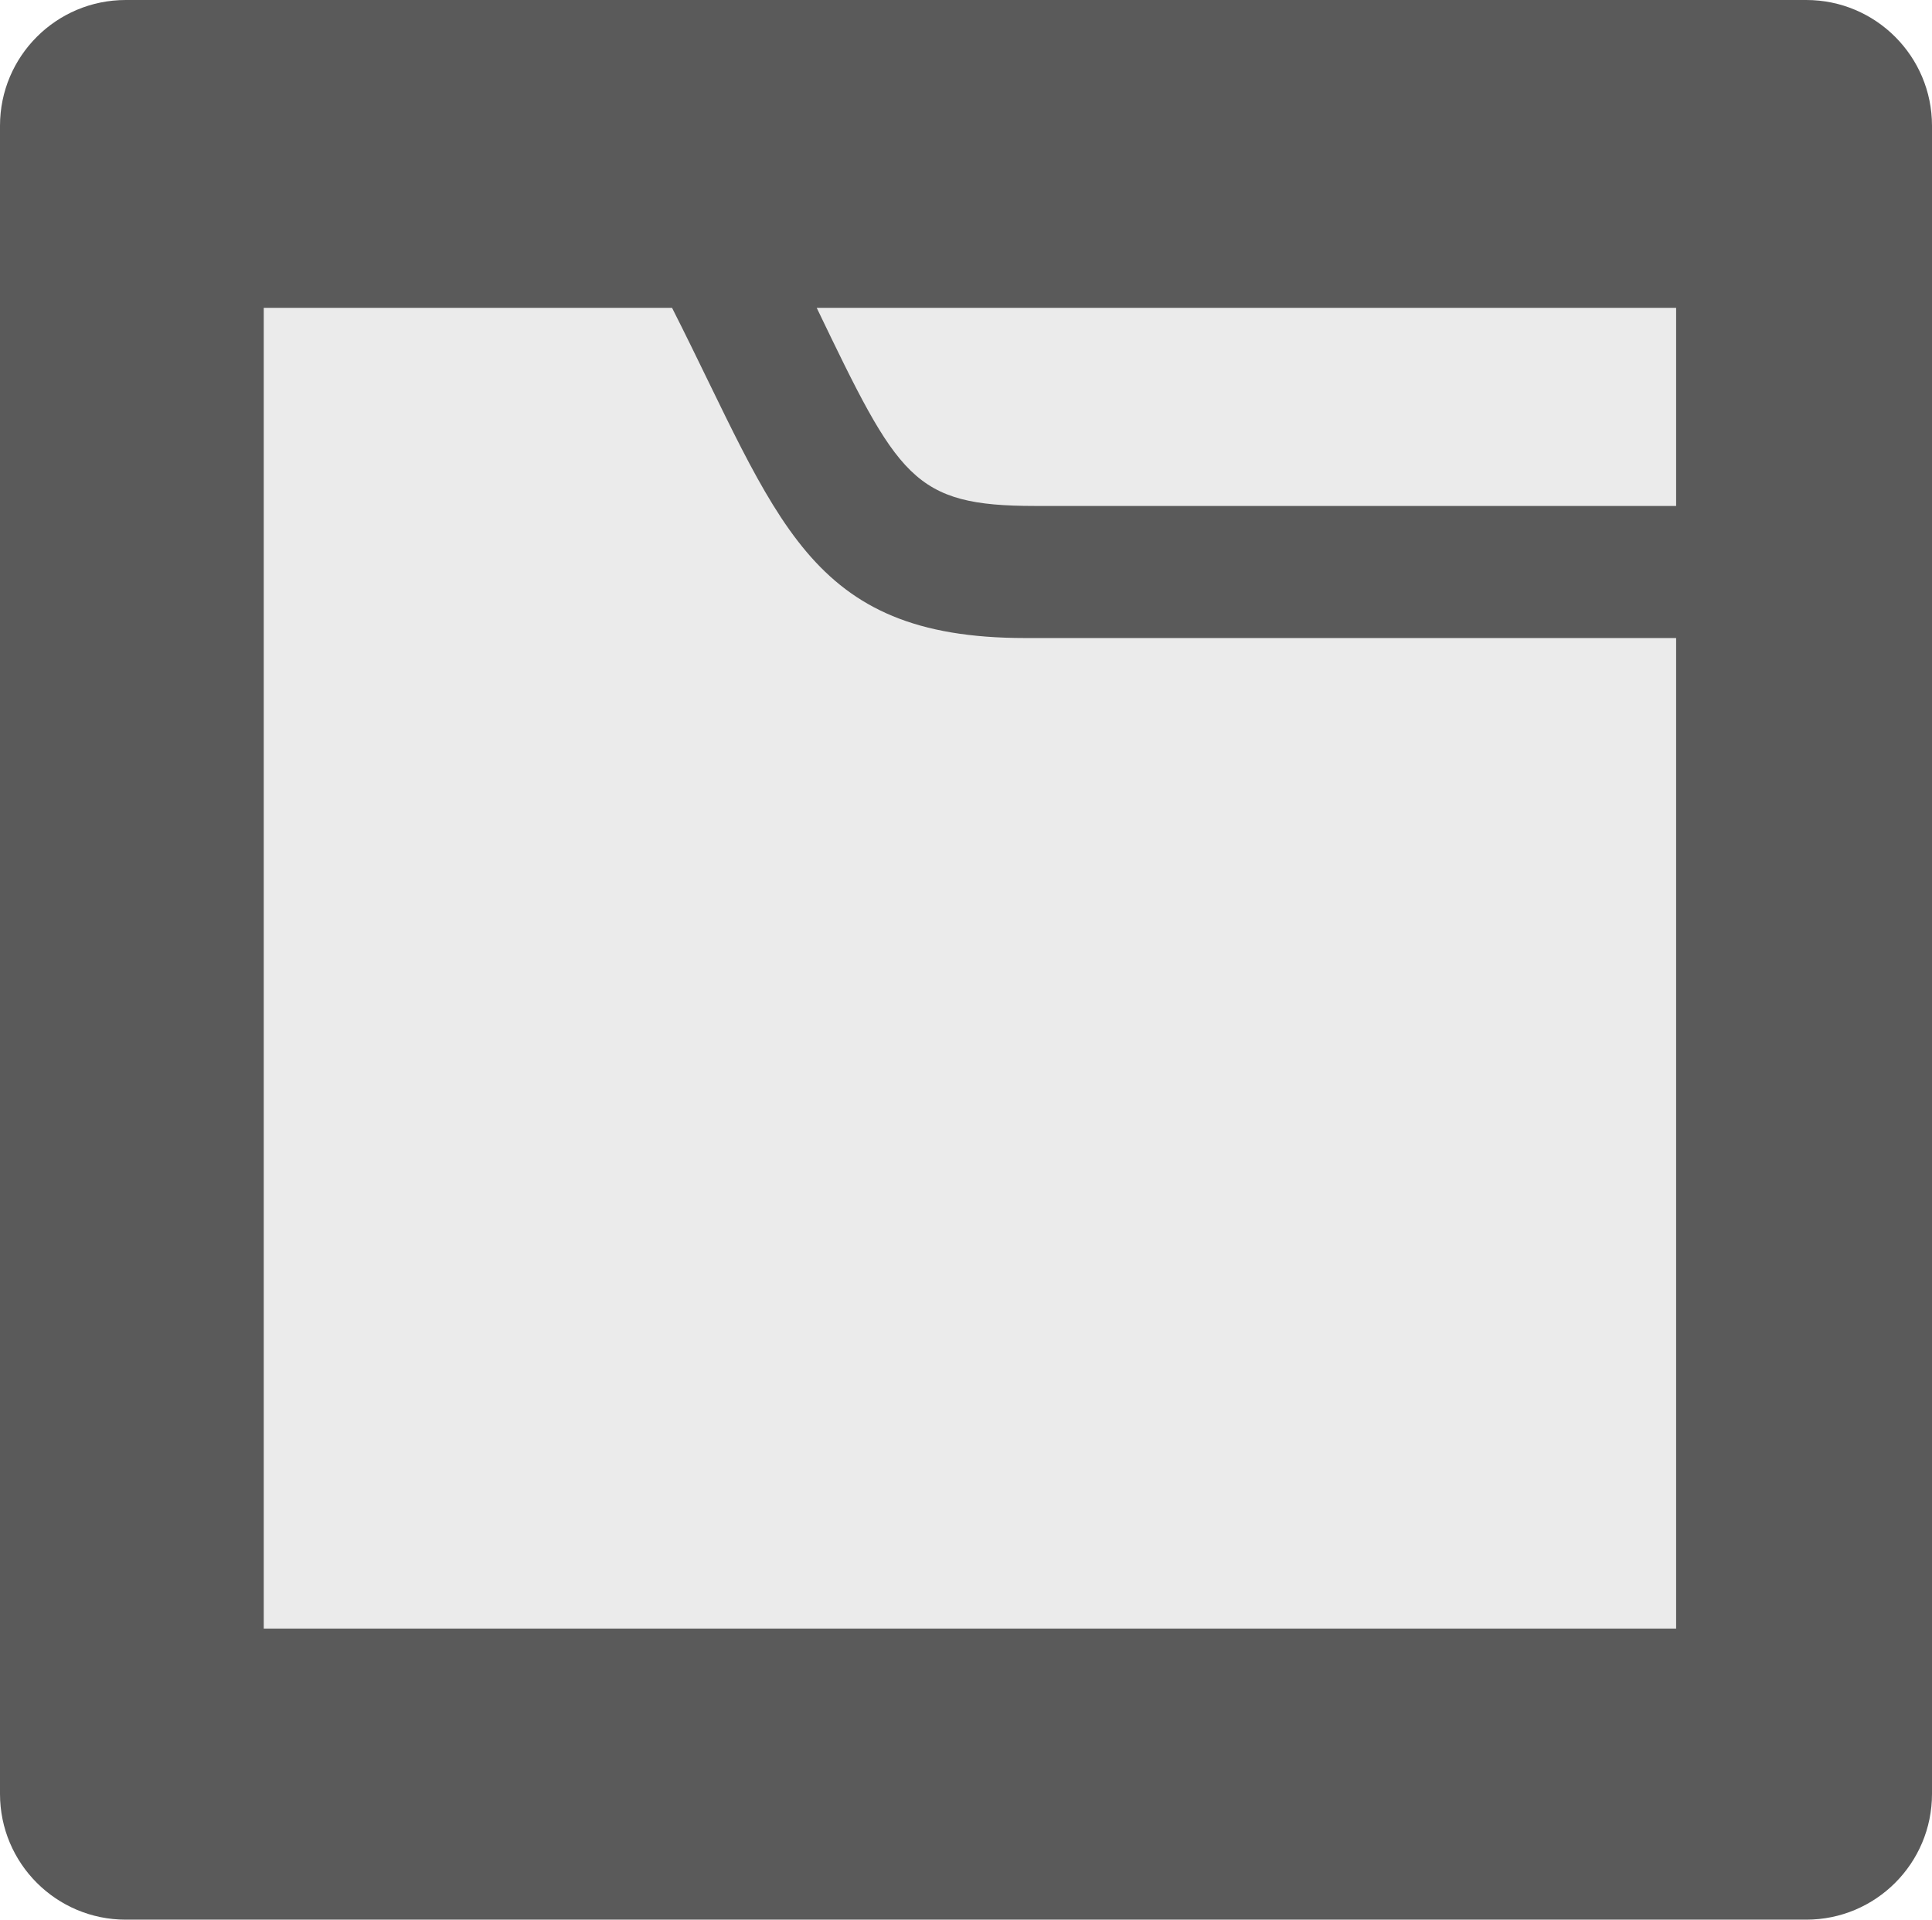
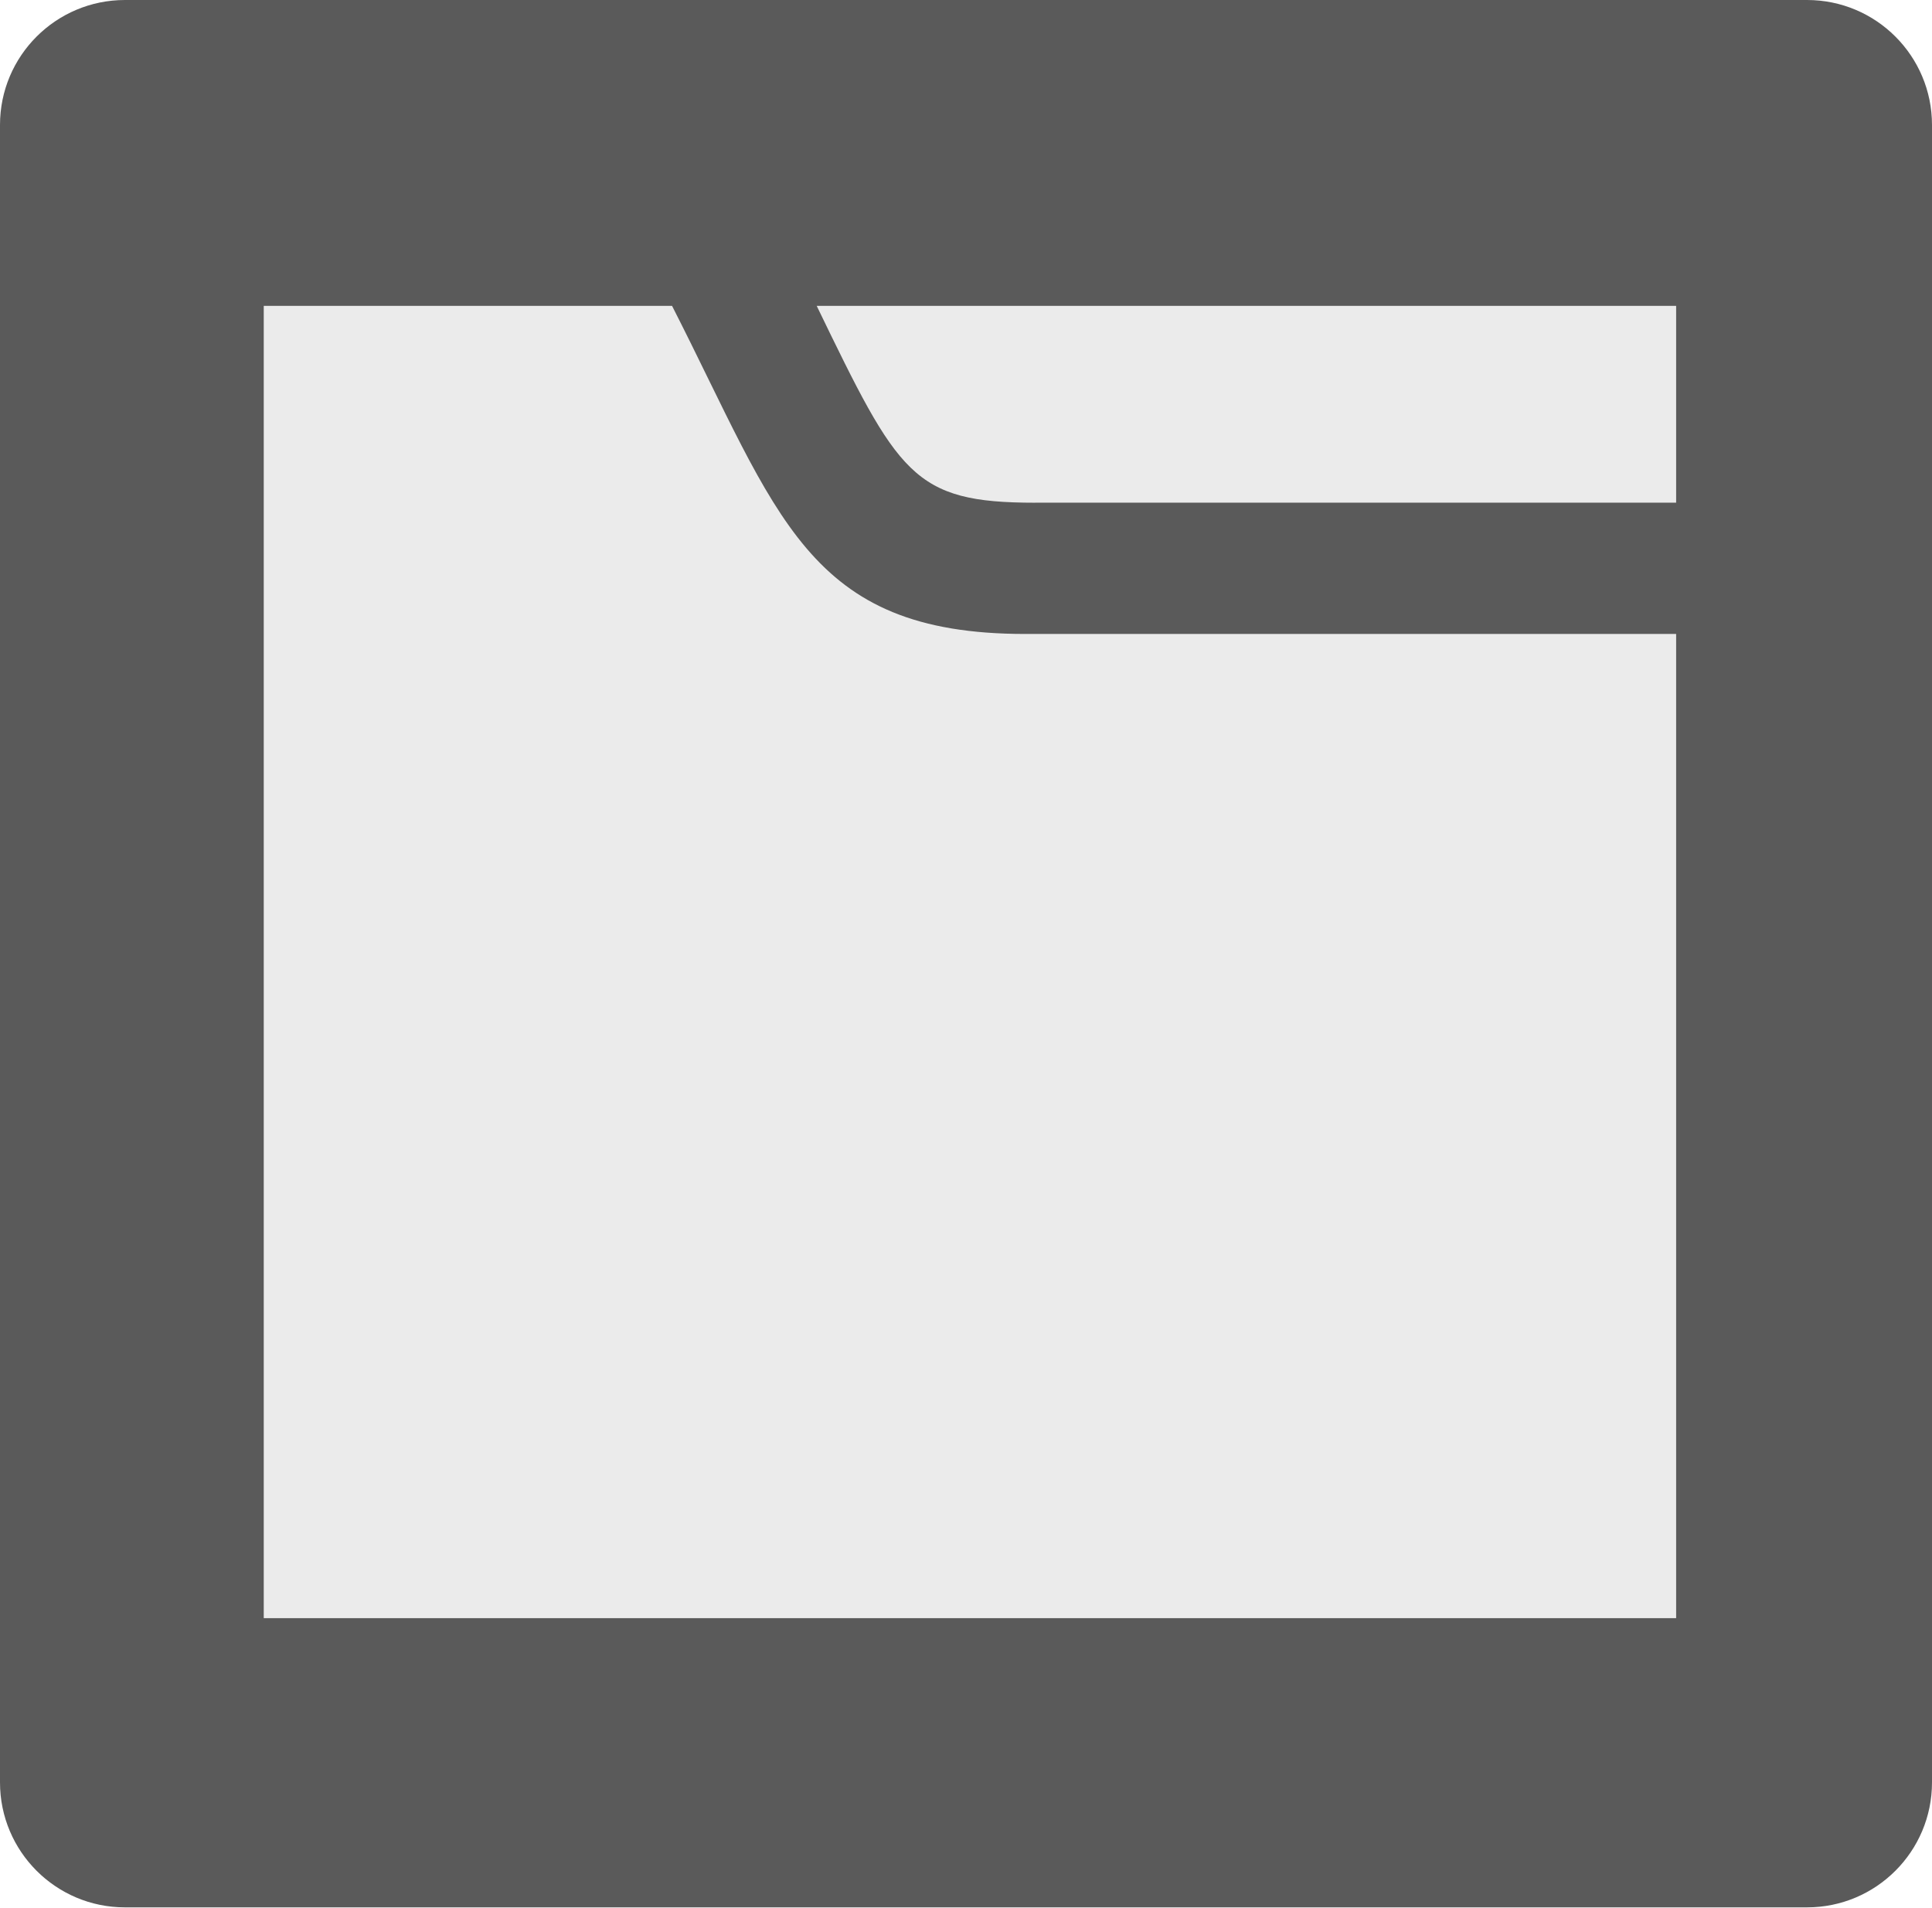
- <svg xmlns="http://www.w3.org/2000/svg" data-name="Layer 1" id="Layer_1" viewBox="0 0 58.404 58.02" version="1.1" width="58.404" height="58.02">
+ <svg xmlns="http://www.w3.org/2000/svg" data-name="Layer 1" id="Layer_1" viewBox="0 0 64.432 63.612" version="1.1" width="64.432" height="63.612">
  <defs id="defs1">
    <style id="style1">.cls-1{fill:#757575;}.cls-2{fill:#bdbdbd;}.cls-3{fill:#f5f5f5;}</style>
  </defs>
-   <rect style="fill:#5a5a5a;fill-opacity:1;stroke:#c8c8c8;stroke-width:0;stroke-miterlimit:4;stroke-dasharray:none;stroke-opacity:1" id="rect819" width="58.404" height="58.02" x="0" y="0" ry="3.801" />
-   <path d="m 50.669,19.284 v 29.939 H 7.973 V 9.304 H 20.316 c 3.224,6.363 4.058,9.98 10.674,9.98 z m -19.375,-3.992 h 19.375 V 9.304 H 24.689 c 2.473,5.138 2.9,5.988 6.605,5.988 z" id="path1" style="fill:#ebebeb;fill-opacity:1;stroke-width:1.884" />
+   <rect style="fill:#5a5a5a;fill-opacity:1;stroke:#c8c8c8;stroke-width:0;stroke-miterlimit:4;stroke-dasharray:none;stroke-opacity:1" id="rect819" width="64.432" height="63.612" x="0" y="0" ry="4.167" />
+   <path d="M 55.899,21.142 V 53.967 H 8.796 V 10.201 H 22.413 c 3.556,6.976 4.477,10.942 11.776,10.942 z m -21.375,-4.377 h 21.375 V 10.201 H 27.237 c 2.728,5.633 3.199,6.565 7.287,6.565 z" id="path1" style="fill:#ebebeb;fill-opacity:1;stroke-width:2.072" />
</svg>
